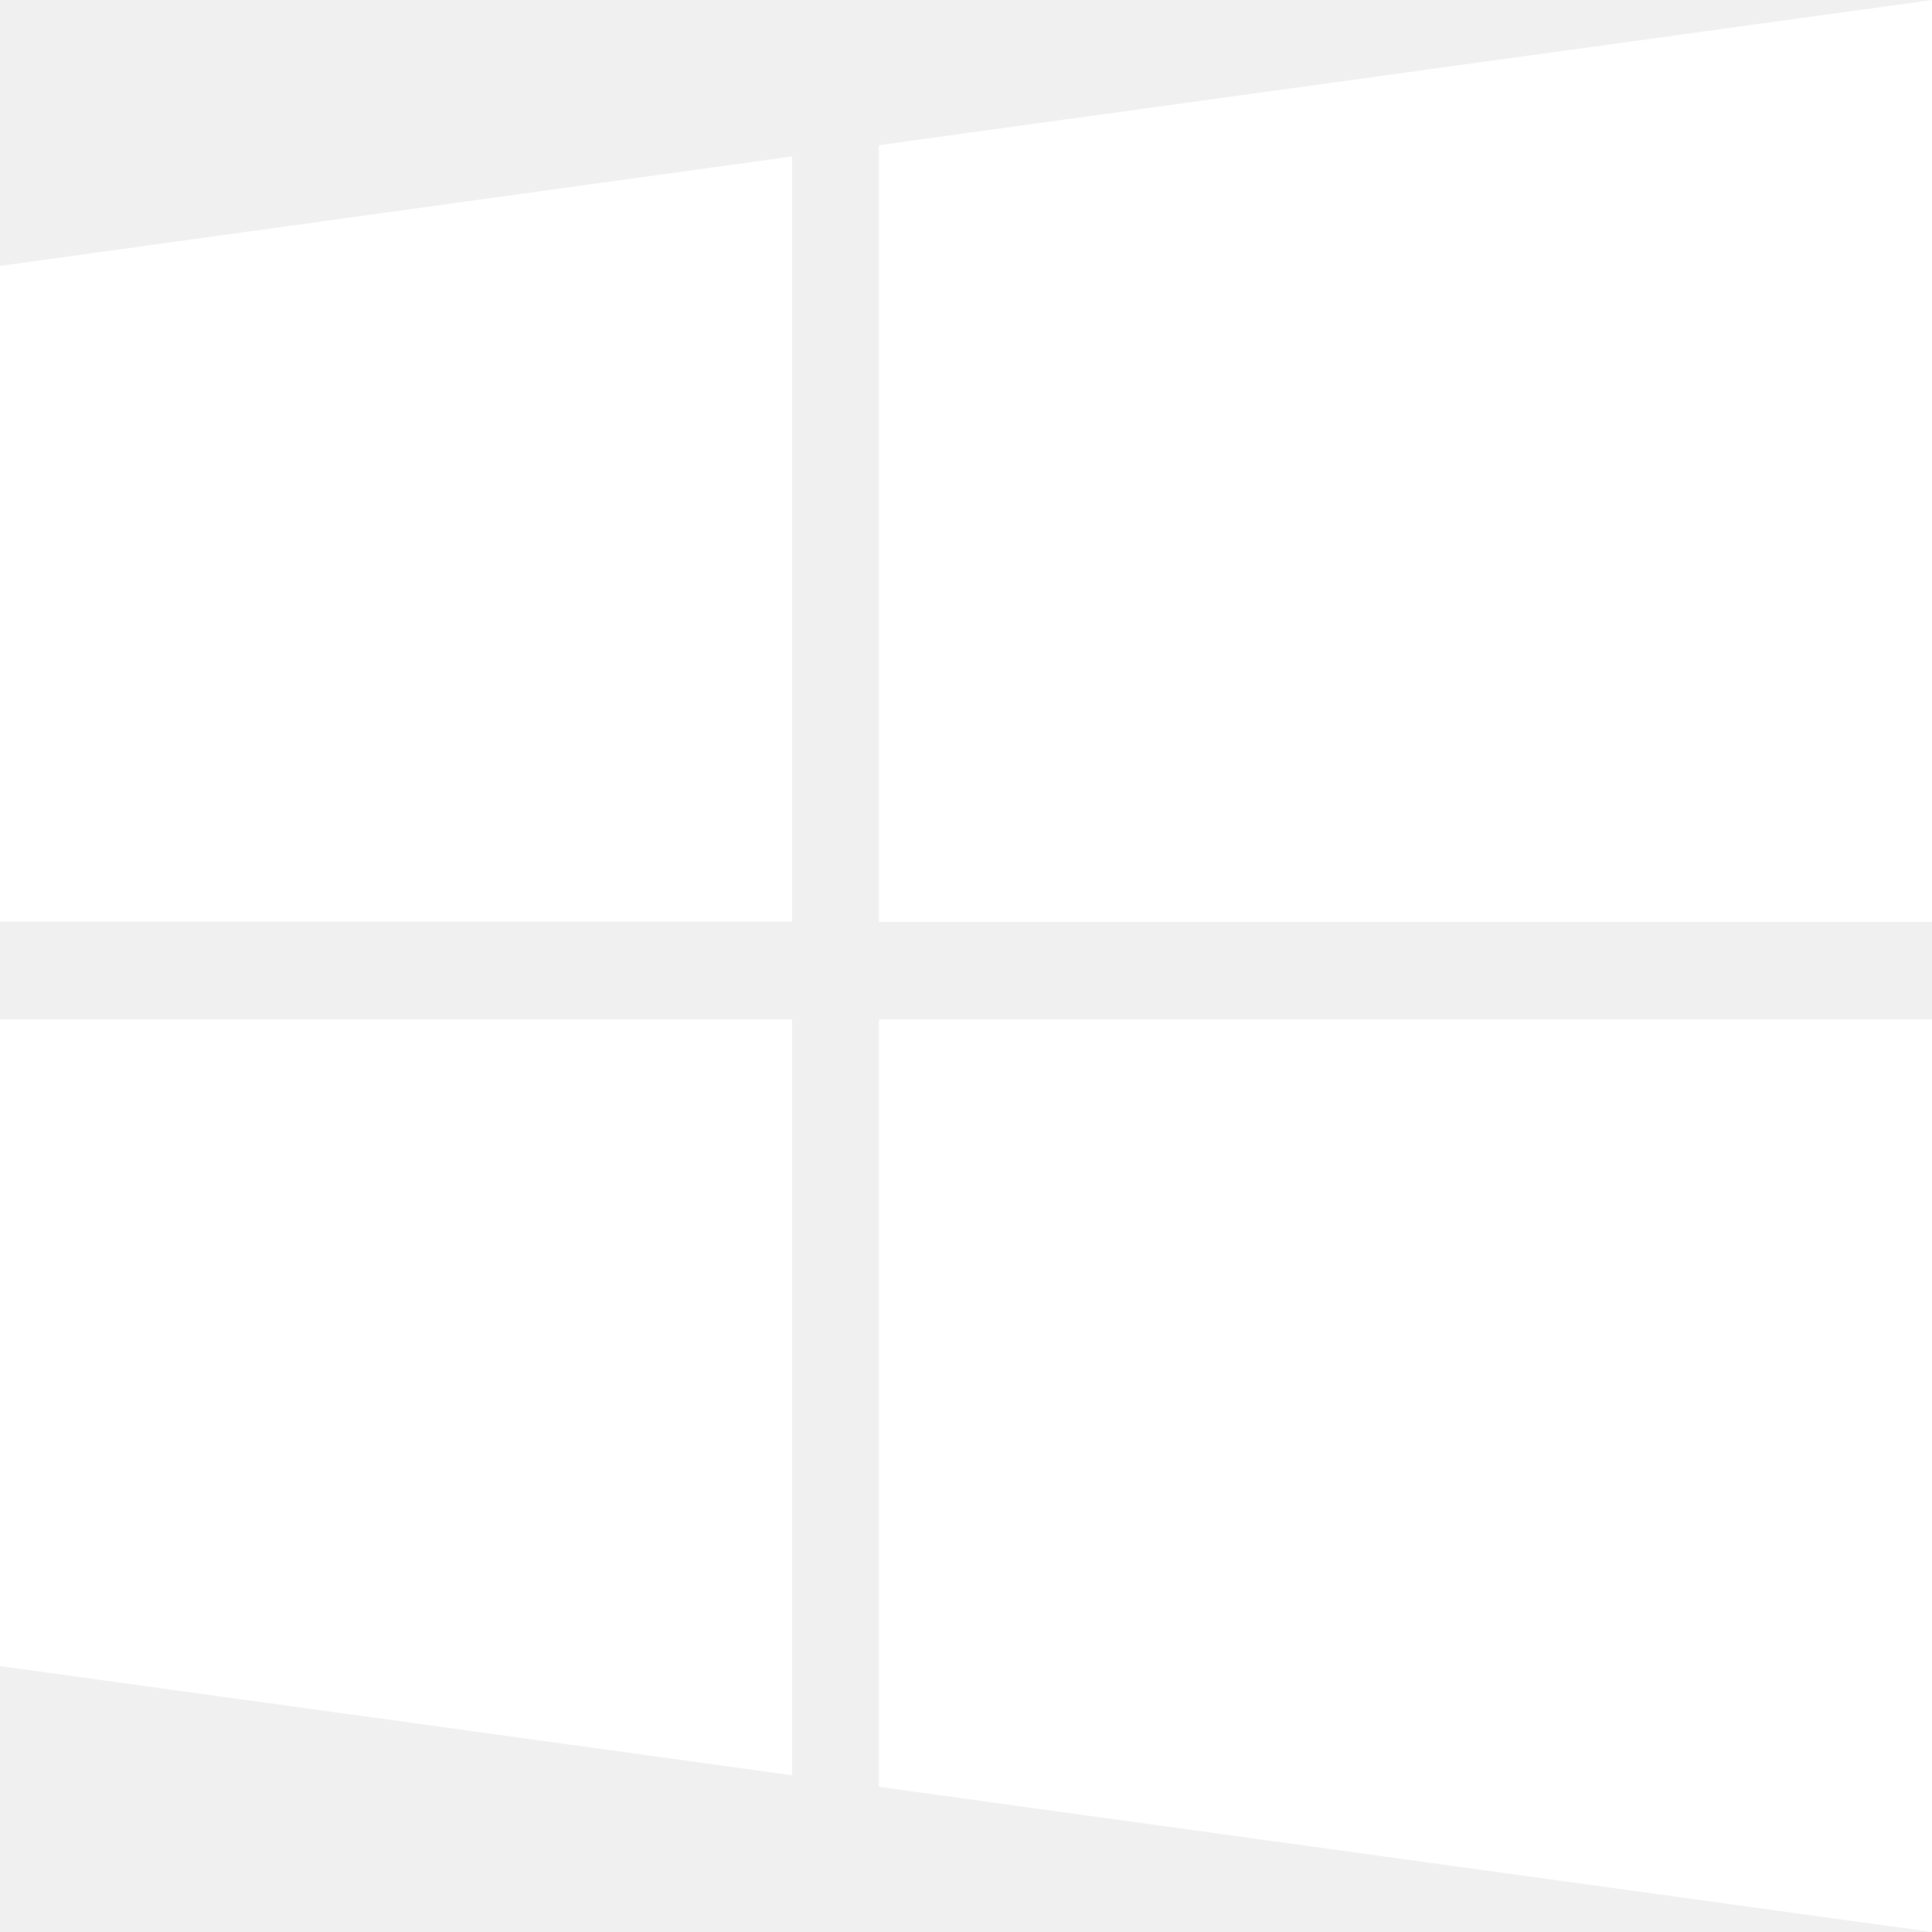
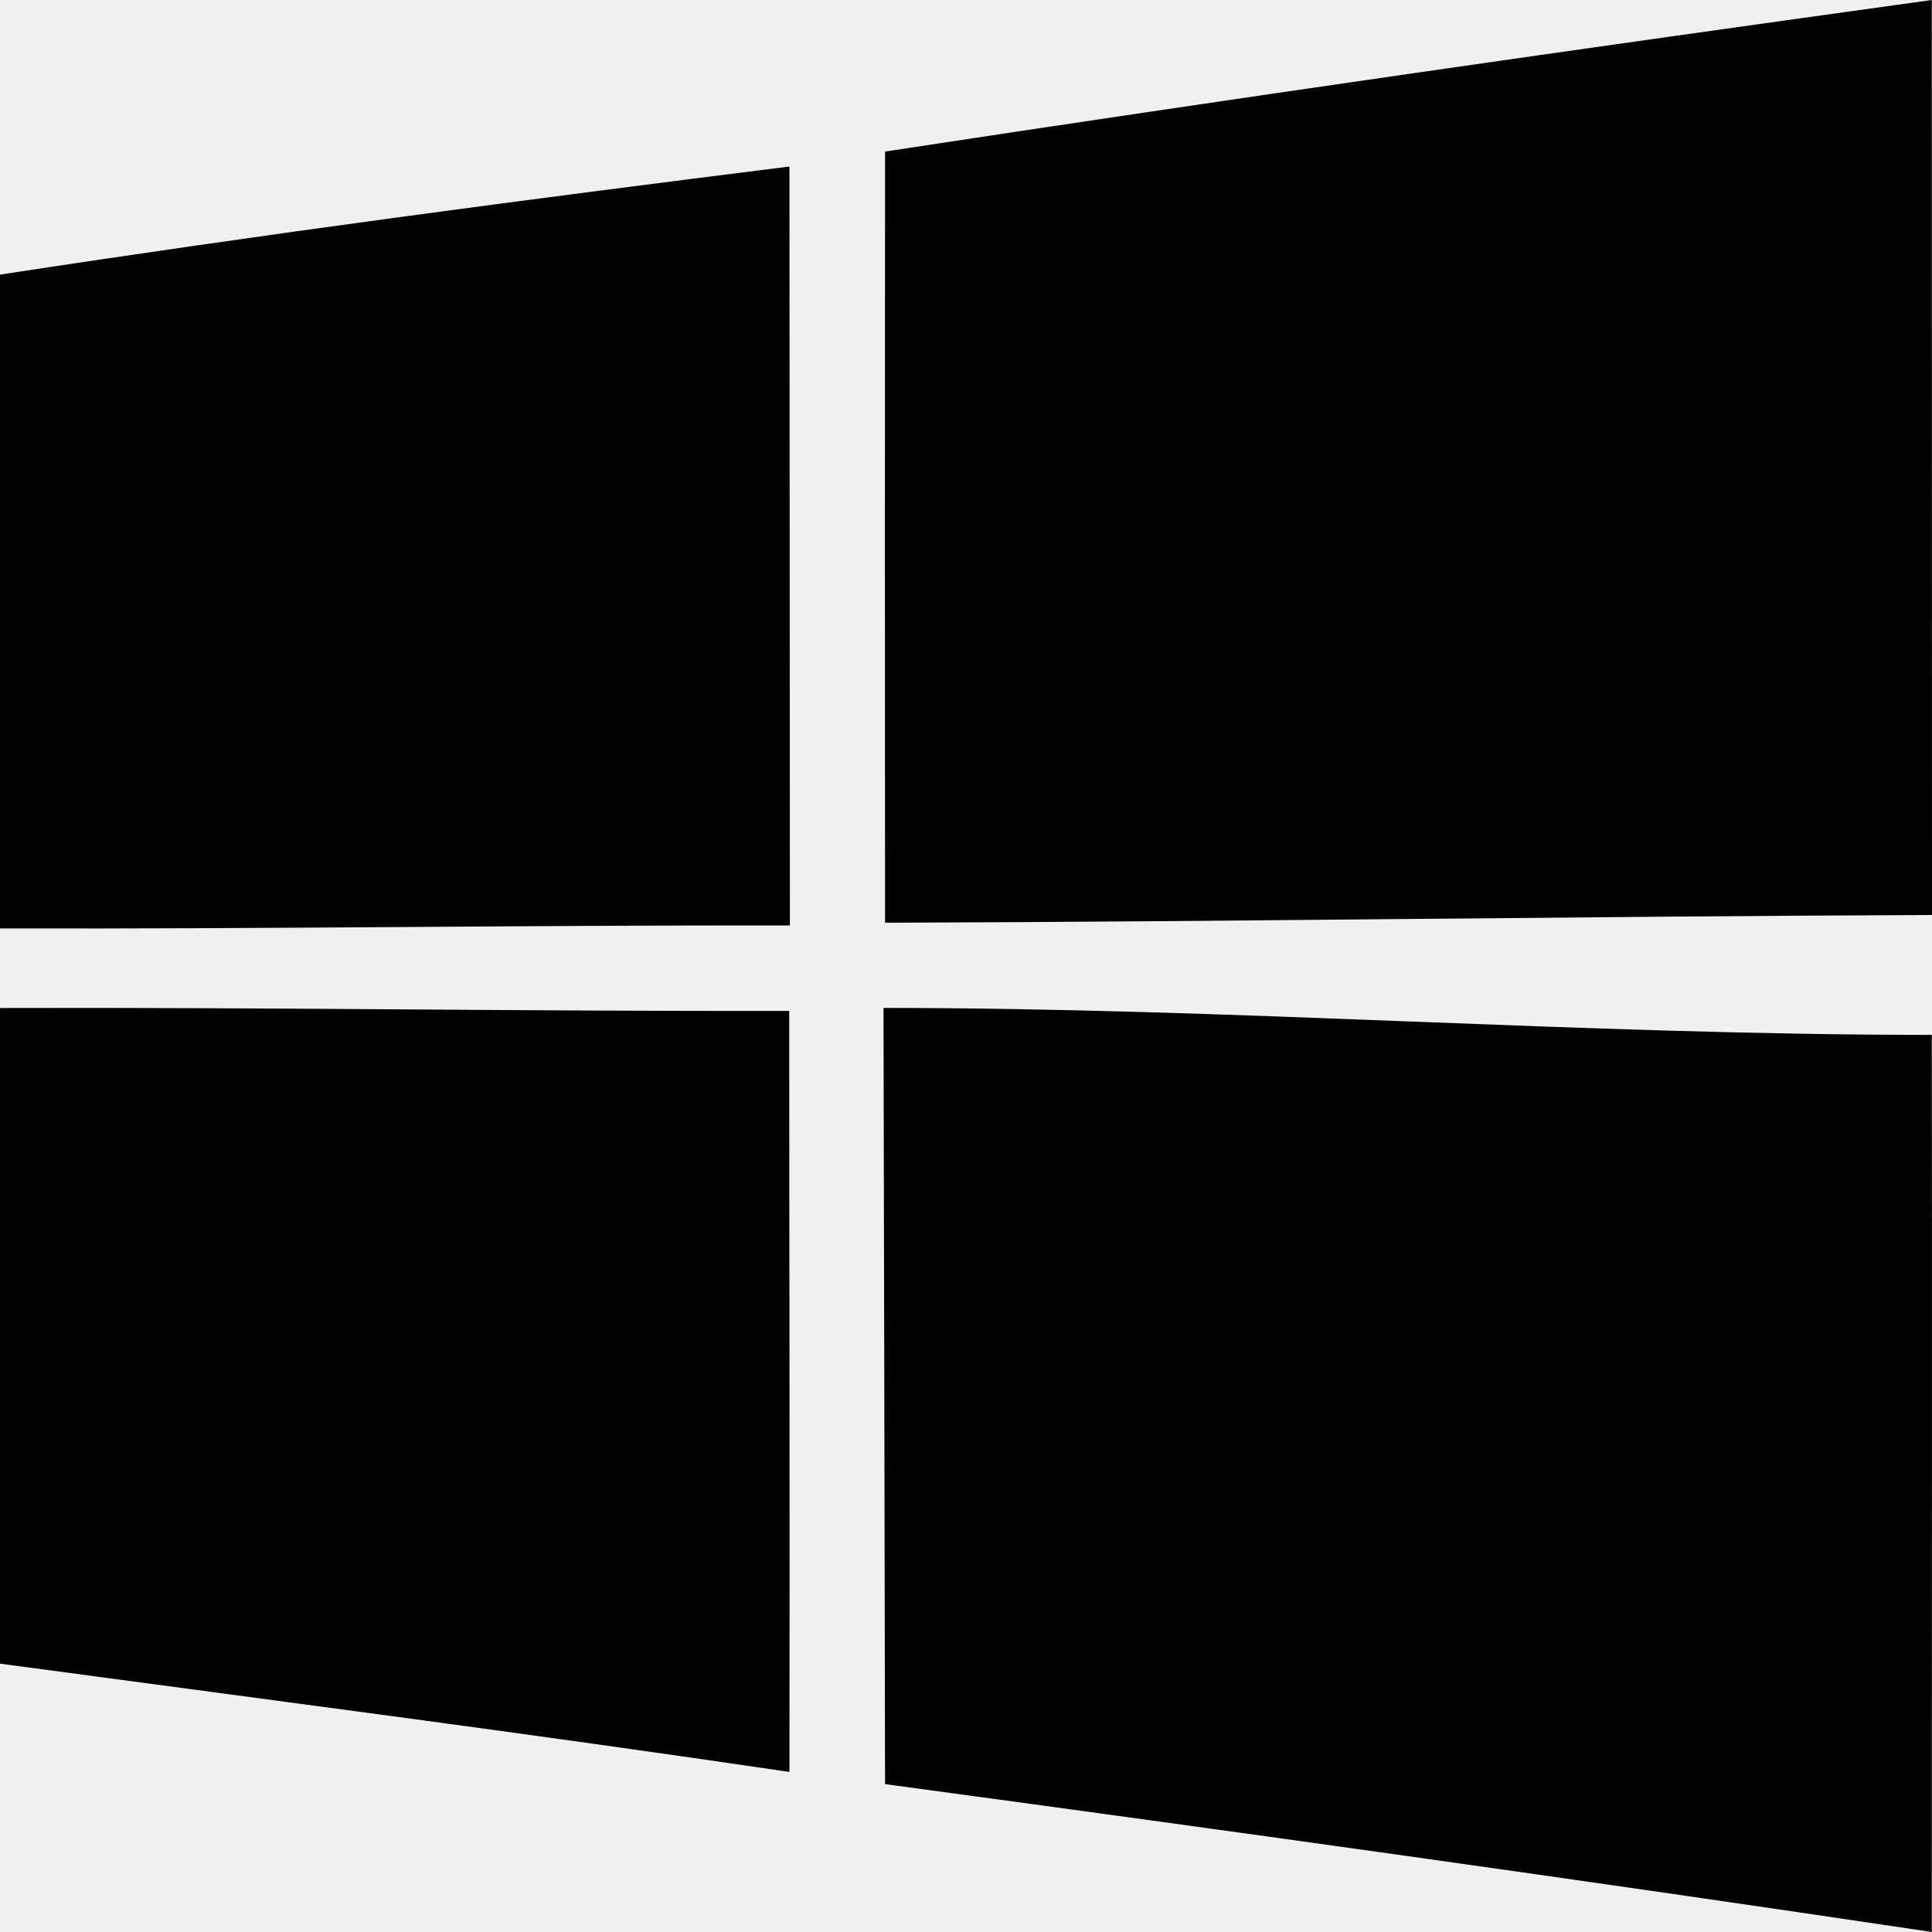
- <svg xmlns="http://www.w3.org/2000/svg" fill="#FFFFFF" width="20px" height="20px" viewBox="0 0 24 24">
-   <path d="m9.84 12.663v9.39l-9.84-1.356v-8.034zm0-10.72v9.505h-9.84v-8.145zm14.16 10.72v11.337l-13.082-1.803v-9.534zm0-12.663v11.452h-13.082v-9.649z" />
+ <svg xmlns="http://www.w3.org/2000/svg" width="800px" height="800px" viewBox="0 0 20 20" version="1.1">
+   <defs>
+ 
+ </defs>
+   <g id="Page-1" stroke="none" stroke-width="1" fill="none" fill-rule="evenodd">
+     <g id="Dribbble-Light-Preview" transform="translate(-60, -7439)" fill="#000000">
+       <g id="icons" transform="translate(56, 160)">
+         <path d="M13.146,7289.434 C13.151,7291.433 13.157,7294.829 13.162,7297.469 C16.776,7297.958 20.39,7298.461 23.998,7299 C23.998,7295.849 24.002,7292.711 23.998,7289.713 C20.381,7289.713 16.765,7289.434 13.146,7289.434 M4,7289.435 L4,7296.222 C6.726,7296.589 9.452,7296.941 12.172,7297.343 C12.177,7294.717 12.17,7292.091 12.17,7289.465 C9.447,7289.47 6.724,7289.426 4,7289.435 M4,7281.843 L4,7288.611 C6.726,7288.618 9.452,7288.577 12.177,7288.58 C12.175,7285.96 12.175,7283.344 12.172,7280.724 C9.445,7281.065 6.717,7281.426 4,7281.843 M24,7288.472 C20.388,7288.486 16.776,7288.541 13.162,7288.552 C13.16,7285.889 13.16,7283.23 13.162,7280.569 C16.769,7280.018 20.384,7279.501 23.998,7279 C24,7282.158 23.998,7285.314 24,7288.472" id="windows-[#174]">
+ 
+ </path>
+       </g>
+     </g>
+   </g>
</svg>
